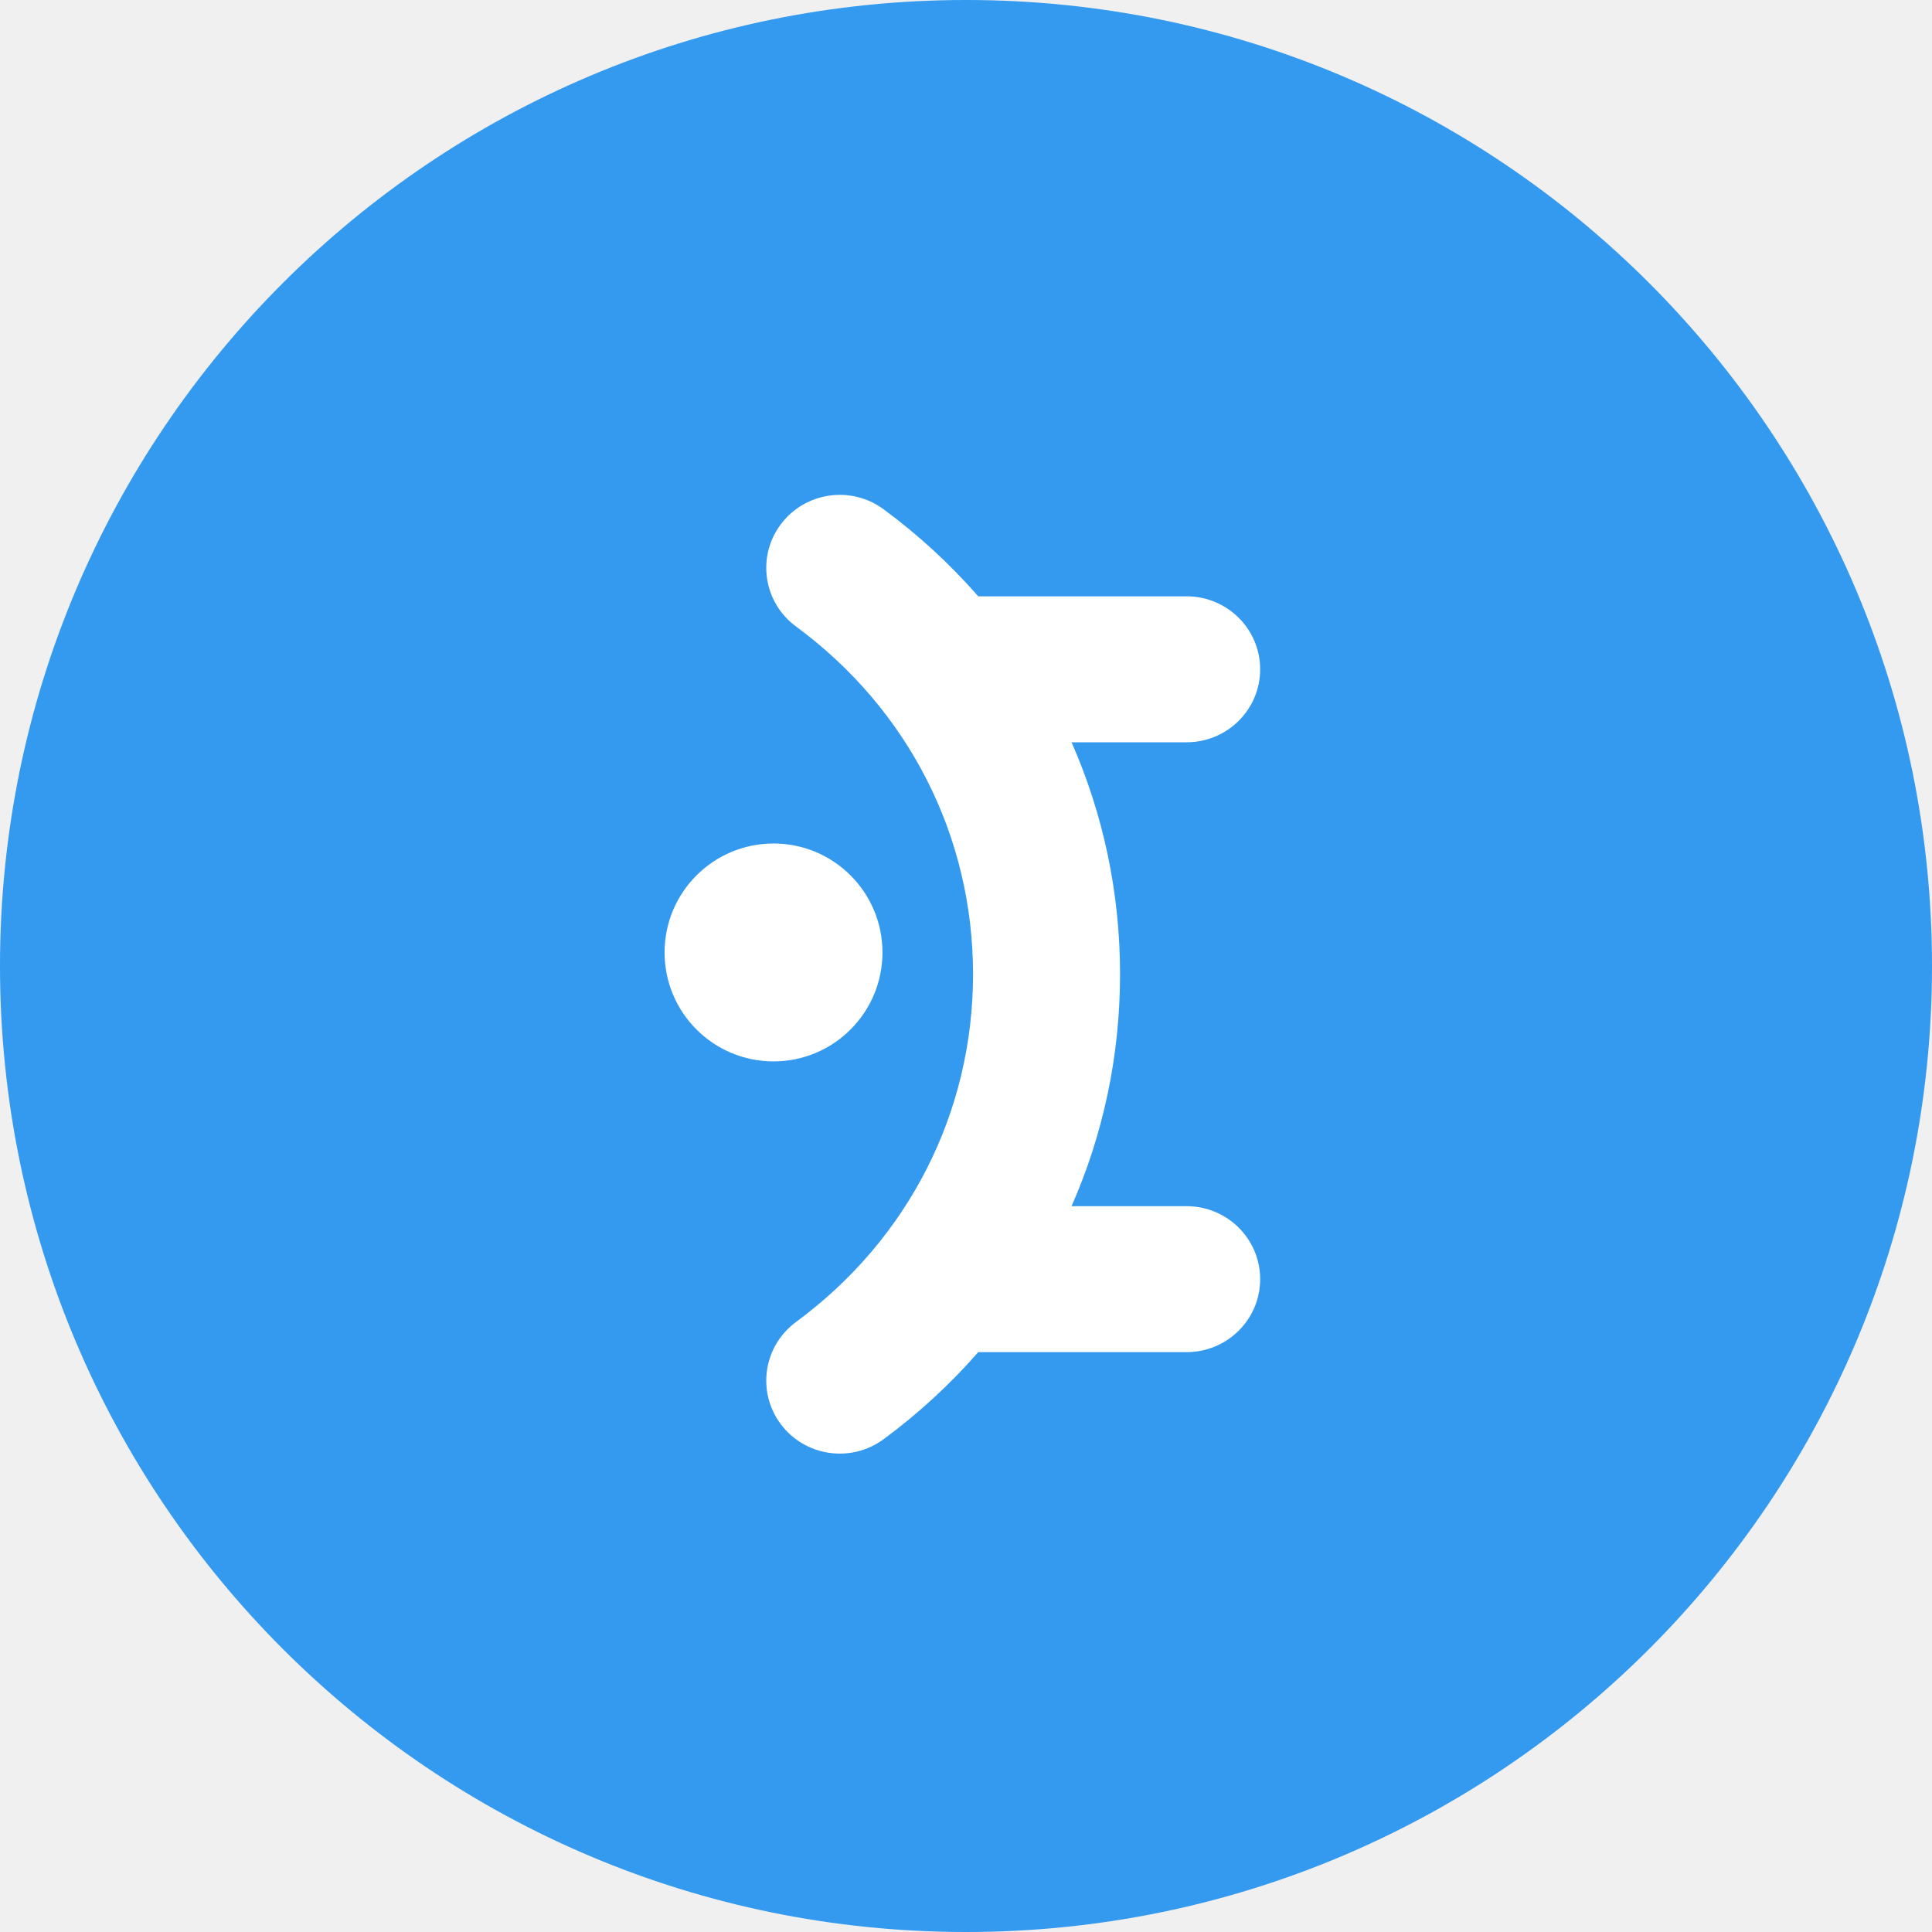
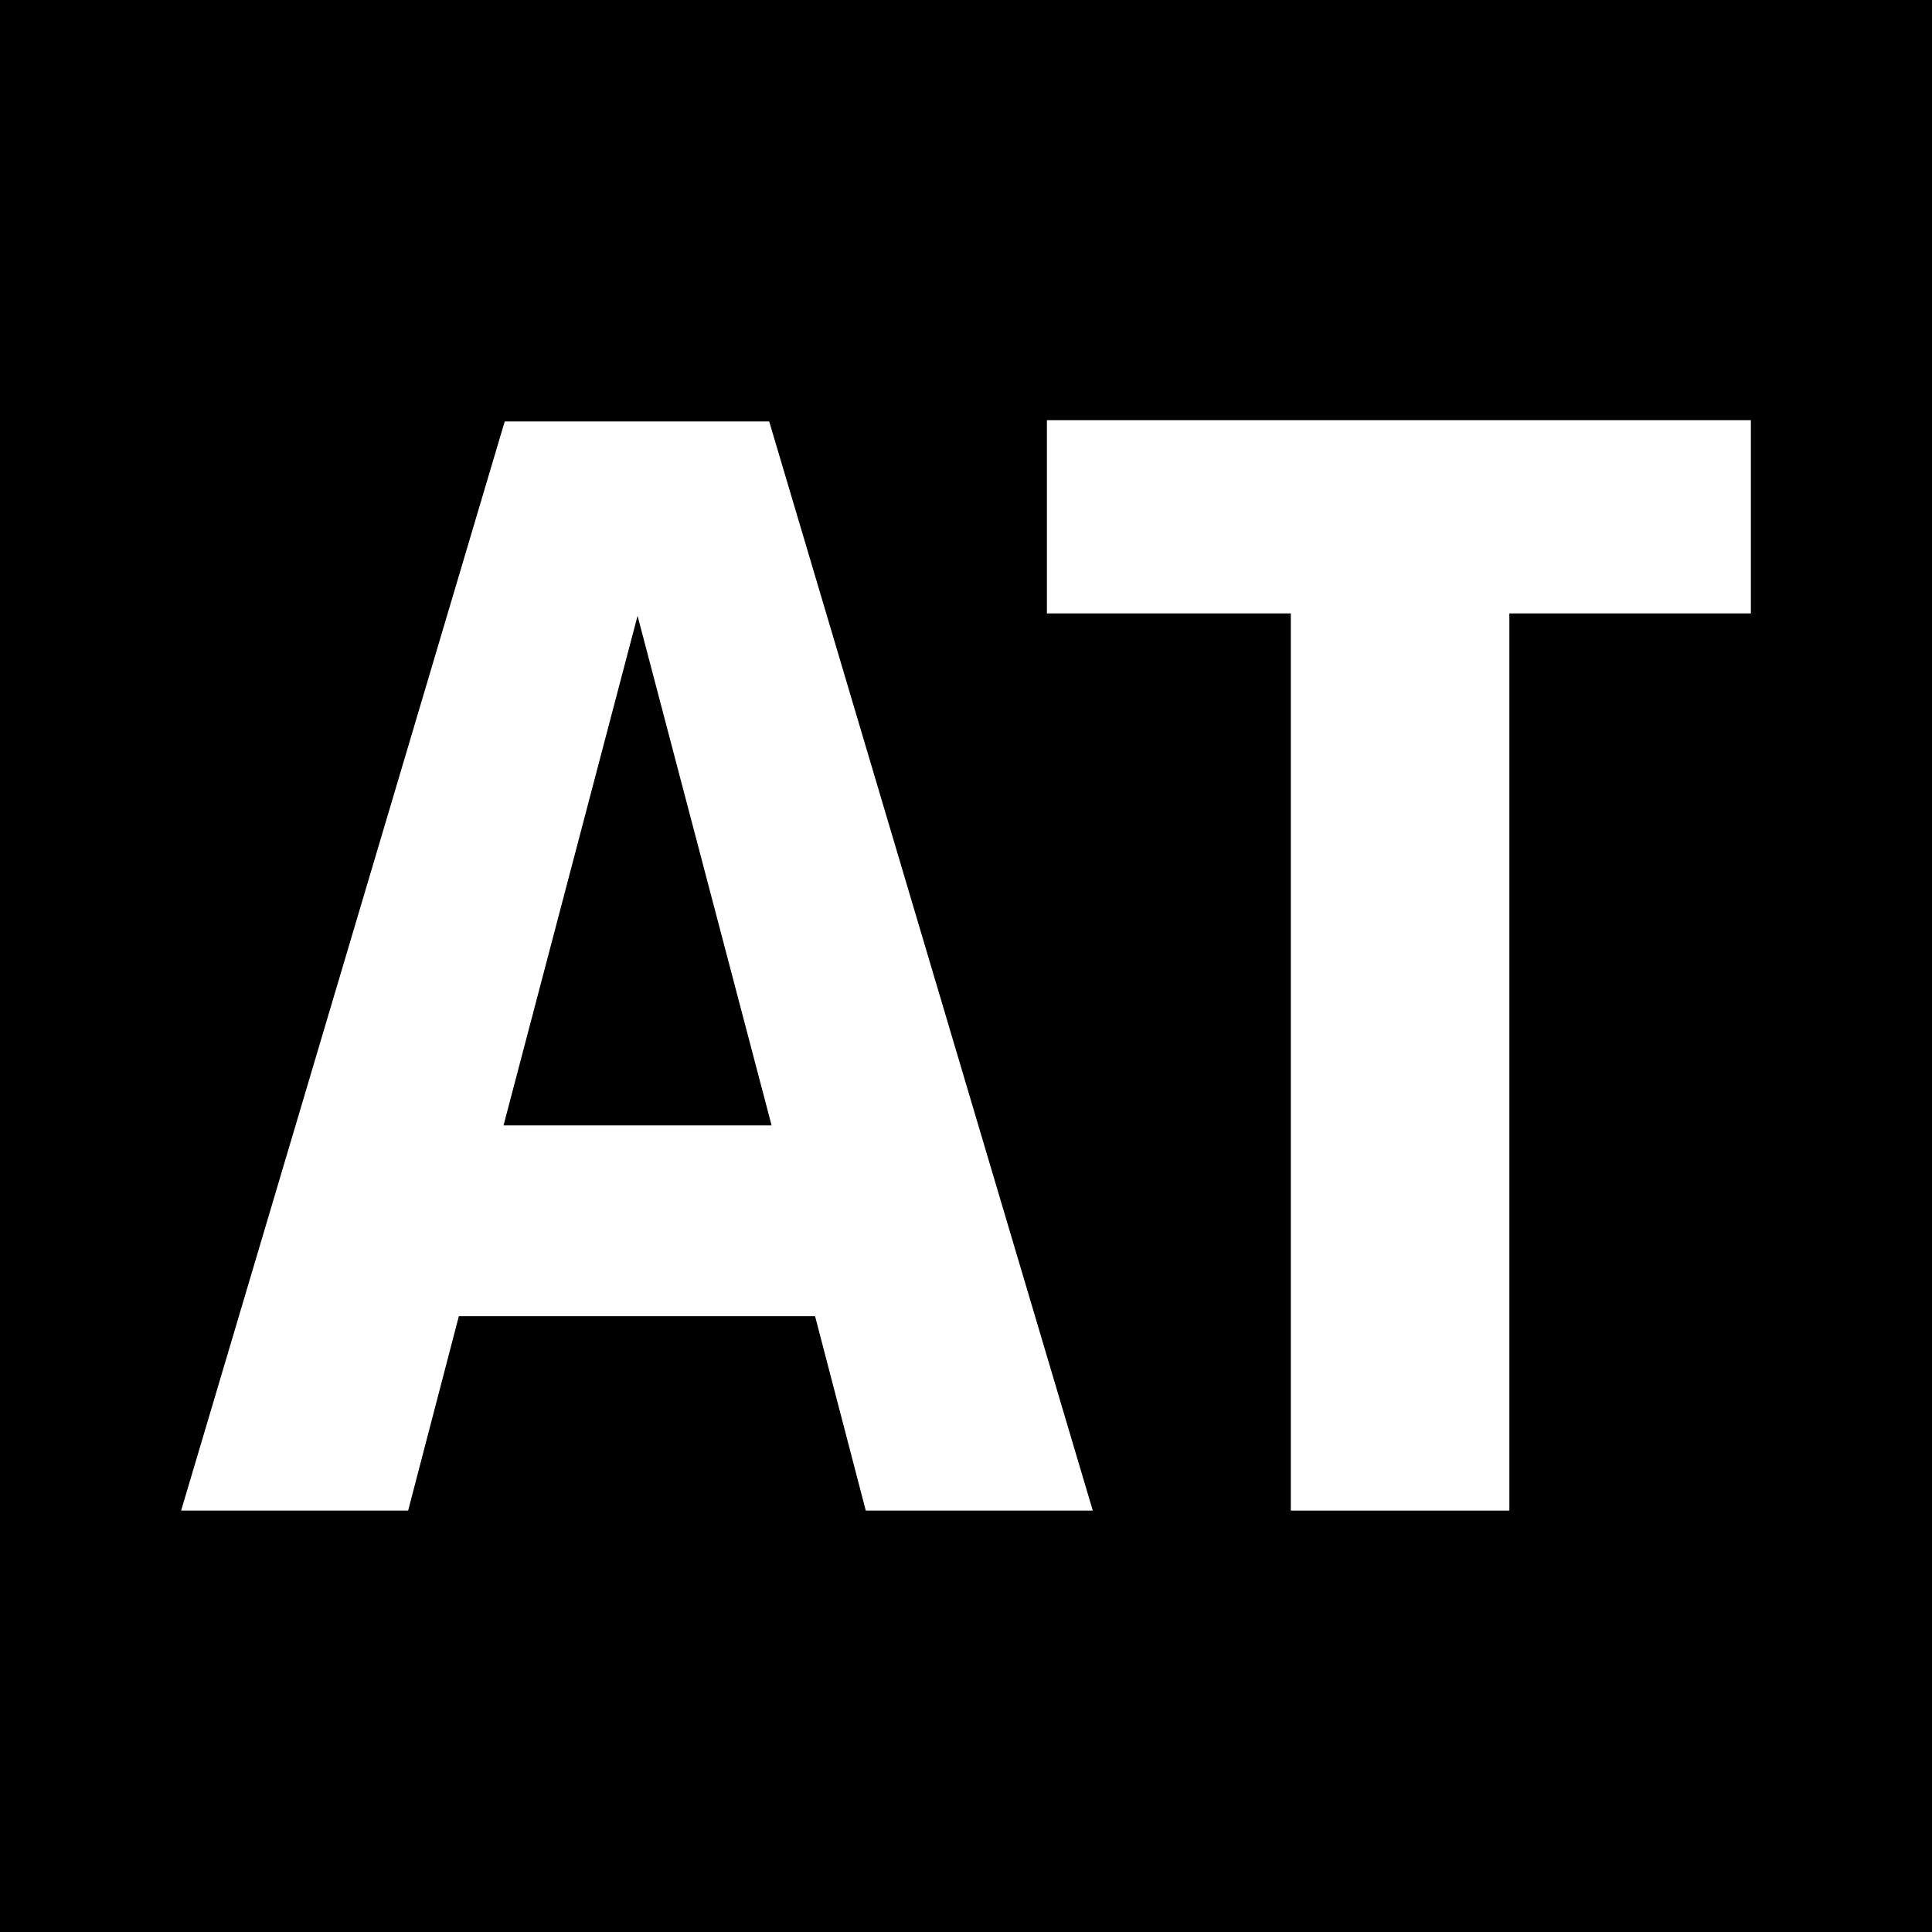
- <svg xmlns="http://www.w3.org/2000/svg" viewBox="0 0 500 500">
-   <g fill="none" fill-rule="evenodd">
-     <rect width="500" height="500" fill="#339AF0" rx="250" />
-     <g fill="#FFF">
-       <path fill-rule="nonzero" d="M202.055 135.706c-6.26 8.373-4.494 20.208 3.944 26.42 29.122 21.45 45.824 54.253 45.824 90.005 0 35.752-16.702 68.559-45.824 90.005-8.436 6.215-10.206 18.043-3.944 26.42 6.26 8.378 18.173 10.13 26.611 3.916a153.835 153.835 0 0024.509-22.54h53.93c10.506 0 19.023-8.455 19.023-18.885 0-10.43-8.517-18.886-19.023-18.886h-29.79c8.196-18.594 12.553-38.923 12.553-60.03s-4.357-41.436-12.552-60.03h29.79c10.505 0 19.022-8.455 19.022-18.885 0-10.43-8.517-18.886-19.023-18.886h-53.93a153.835 153.835 0 00-24.509-22.54c-8.438-6.215-20.351-4.46-26.61 3.916z" />
-       <path d="M171.992 246.492c0-15.572 12.624-28.195 28.196-28.195 15.572 0 28.195 12.623 28.195 28.195 0 15.572-12.623 28.196-28.195 28.196-15.572 0-28.196-12.624-28.196-28.196z" />
-     </g>
-   </g>
+ <svg xmlns="http://www.w3.org/2000/svg" id="Layer_1" viewBox="0 0 16 16">
+   <defs>
+     <style>.cls-1,.cls-2{stroke-width:0px;}.cls-2{fill:#fff;}</style>
+   </defs>
+   <rect class="cls-1" width="16" height="16" />
+   <path class="cls-2" d="m6.75,10.9h-2.95l-.42,1.61h-1.88L4.18,3.49h2.19l2.68,9.02h-1.88l-.42-1.61Zm-2.58-1.58h2.22l-1.11-4.22-1.11,4.22Z" />
+   <path class="cls-2" d="m10.69,5.08h-2.02v-1.6h5.83v1.6h-2v7.43h-1.81v-7.43Z" />
</svg>
